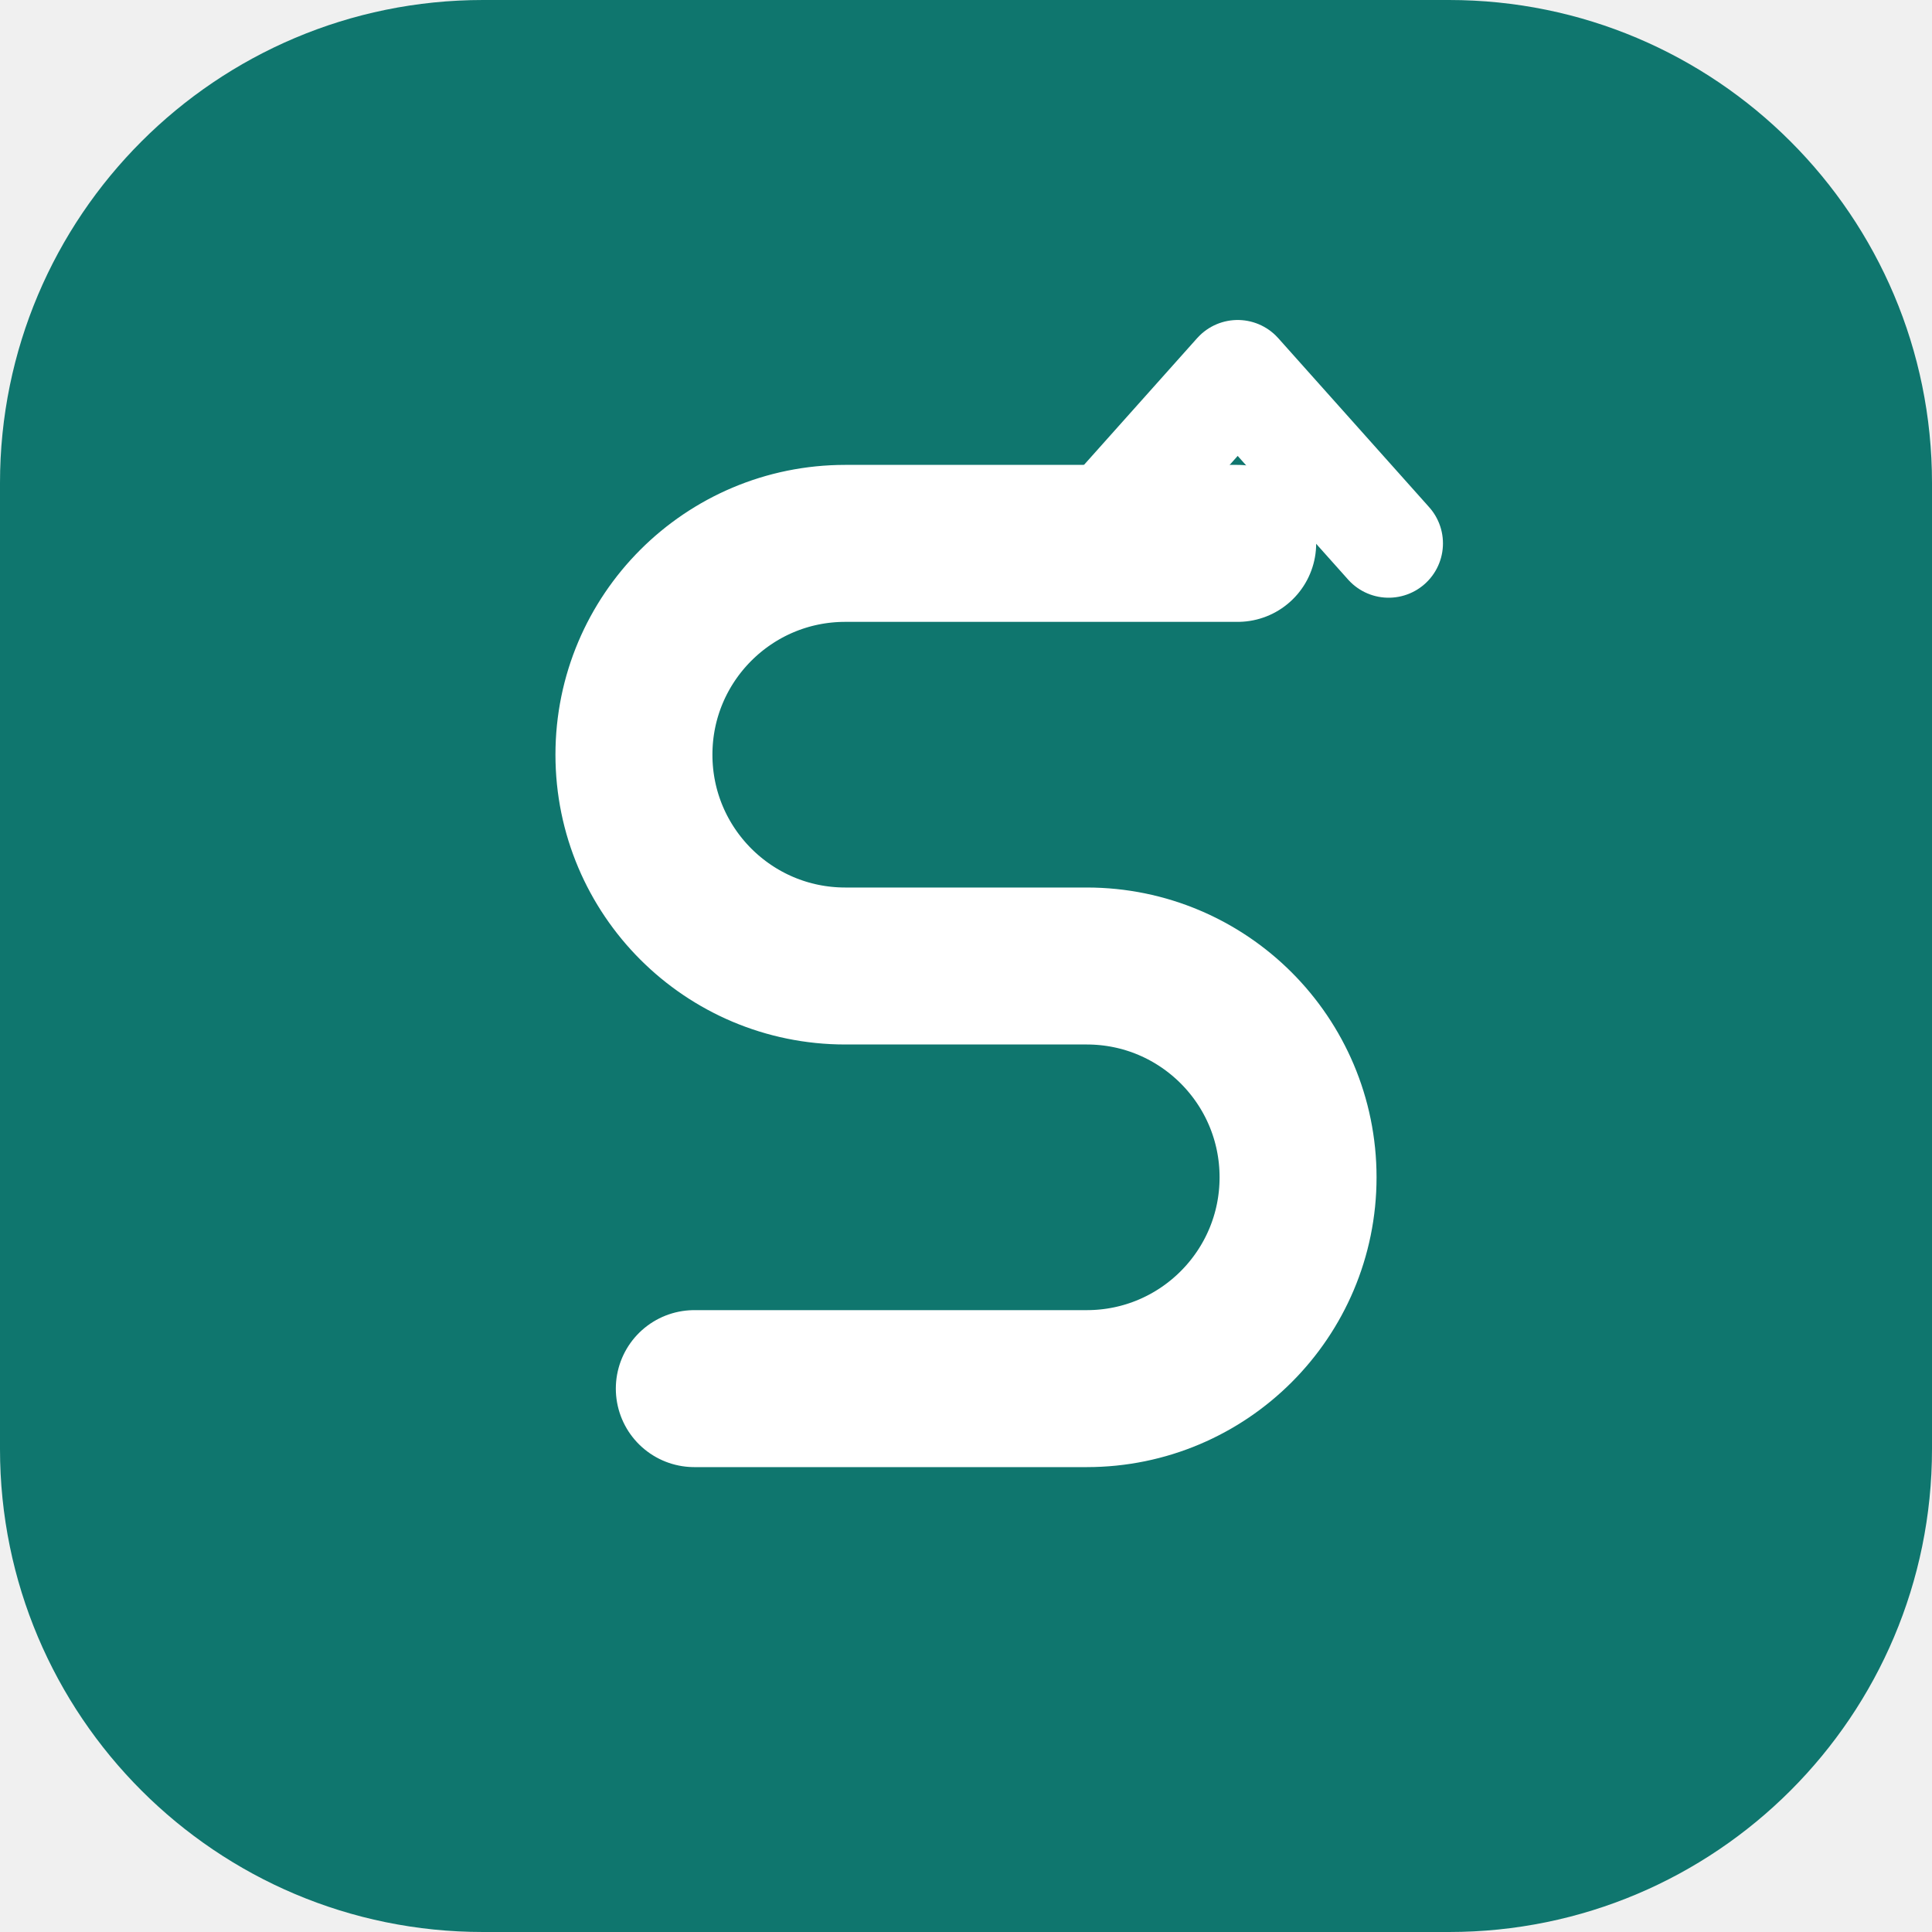
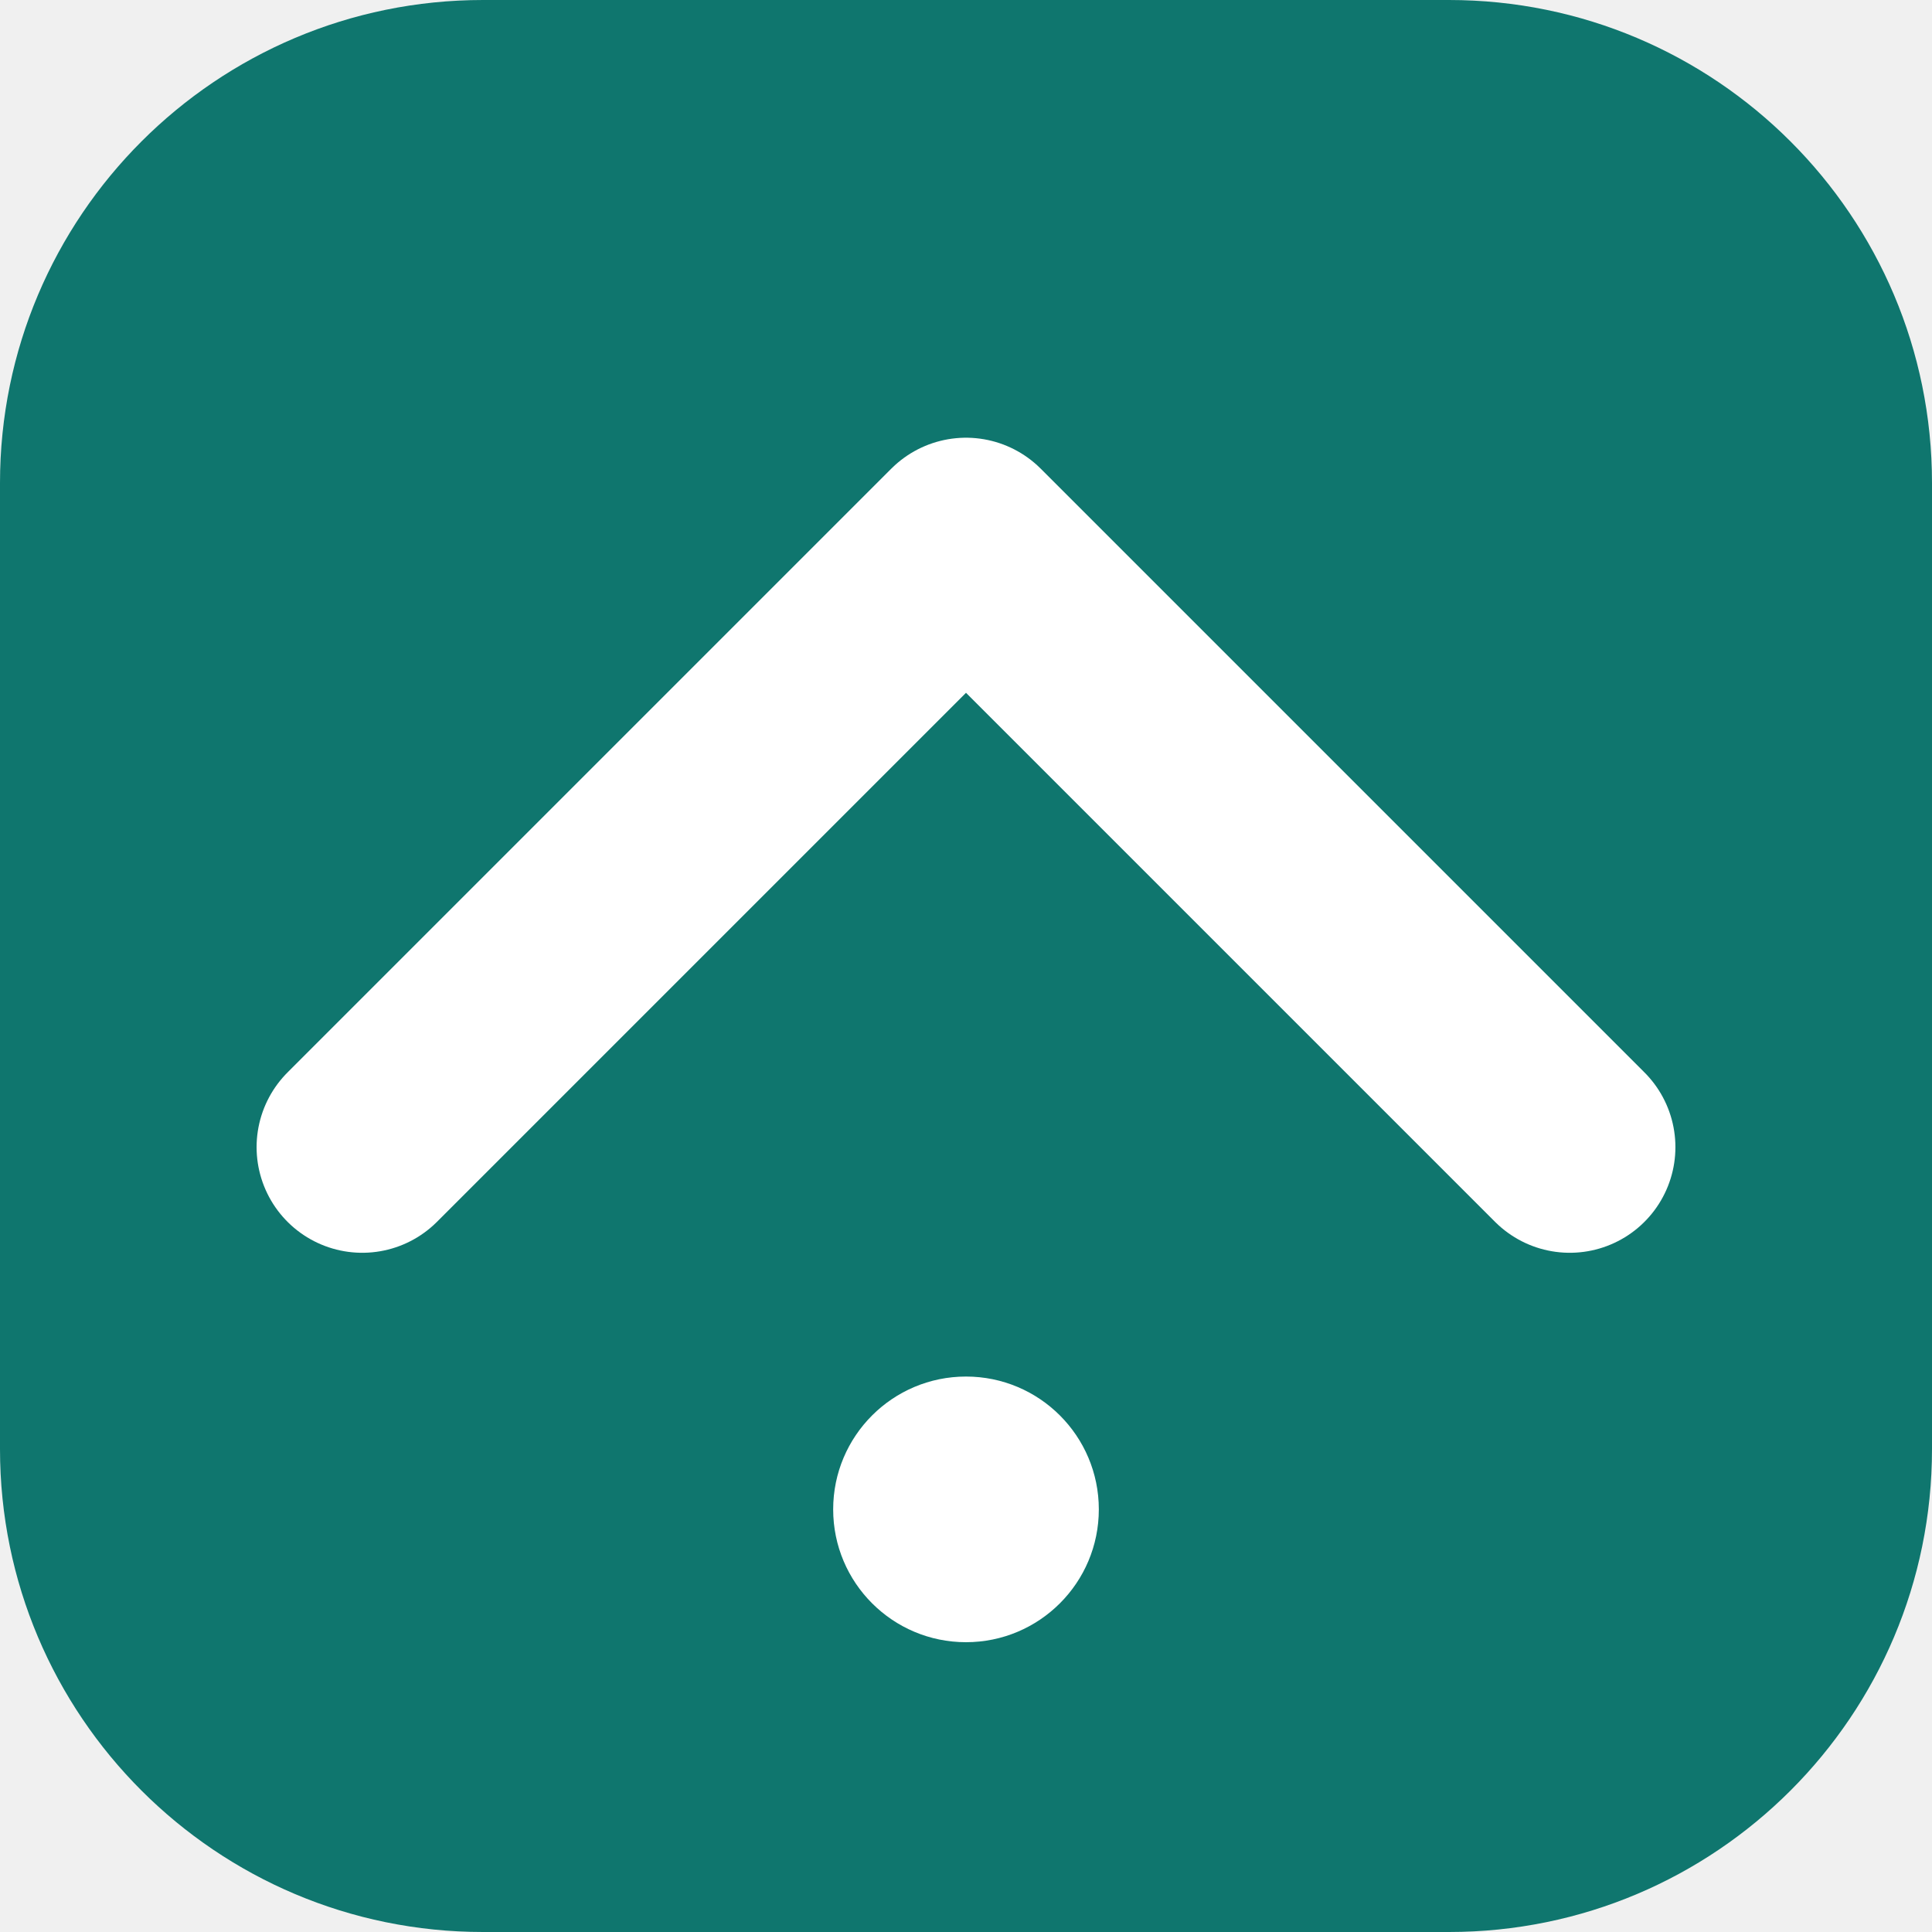
<svg xmlns="http://www.w3.org/2000/svg" viewBox="0 0 32 32" fill="none">
  <rect width="32" height="32" rx="8" fill="#0f766e" />
-   <path d="M20.5 9H14a3.5 3.5 0 0 0 0 7h4a3.5 3.5 0 0 1 0 7H11.5" stroke="white" stroke-width="2.6" stroke-linecap="round" fill="none" />
-   <path d="M18 9l2.5-2.8L23 9" stroke="white" stroke-width="1.8" stroke-linecap="round" stroke-linejoin="round" fill="none" />
+   <path d="M6 19L16 9l10 10" stroke="white" stroke-width="3.5" stroke-linecap="round" stroke-linejoin="round" fill="none" />
+   <circle cx="16" cy="25" r="2.2" fill="white" />
</svg>
